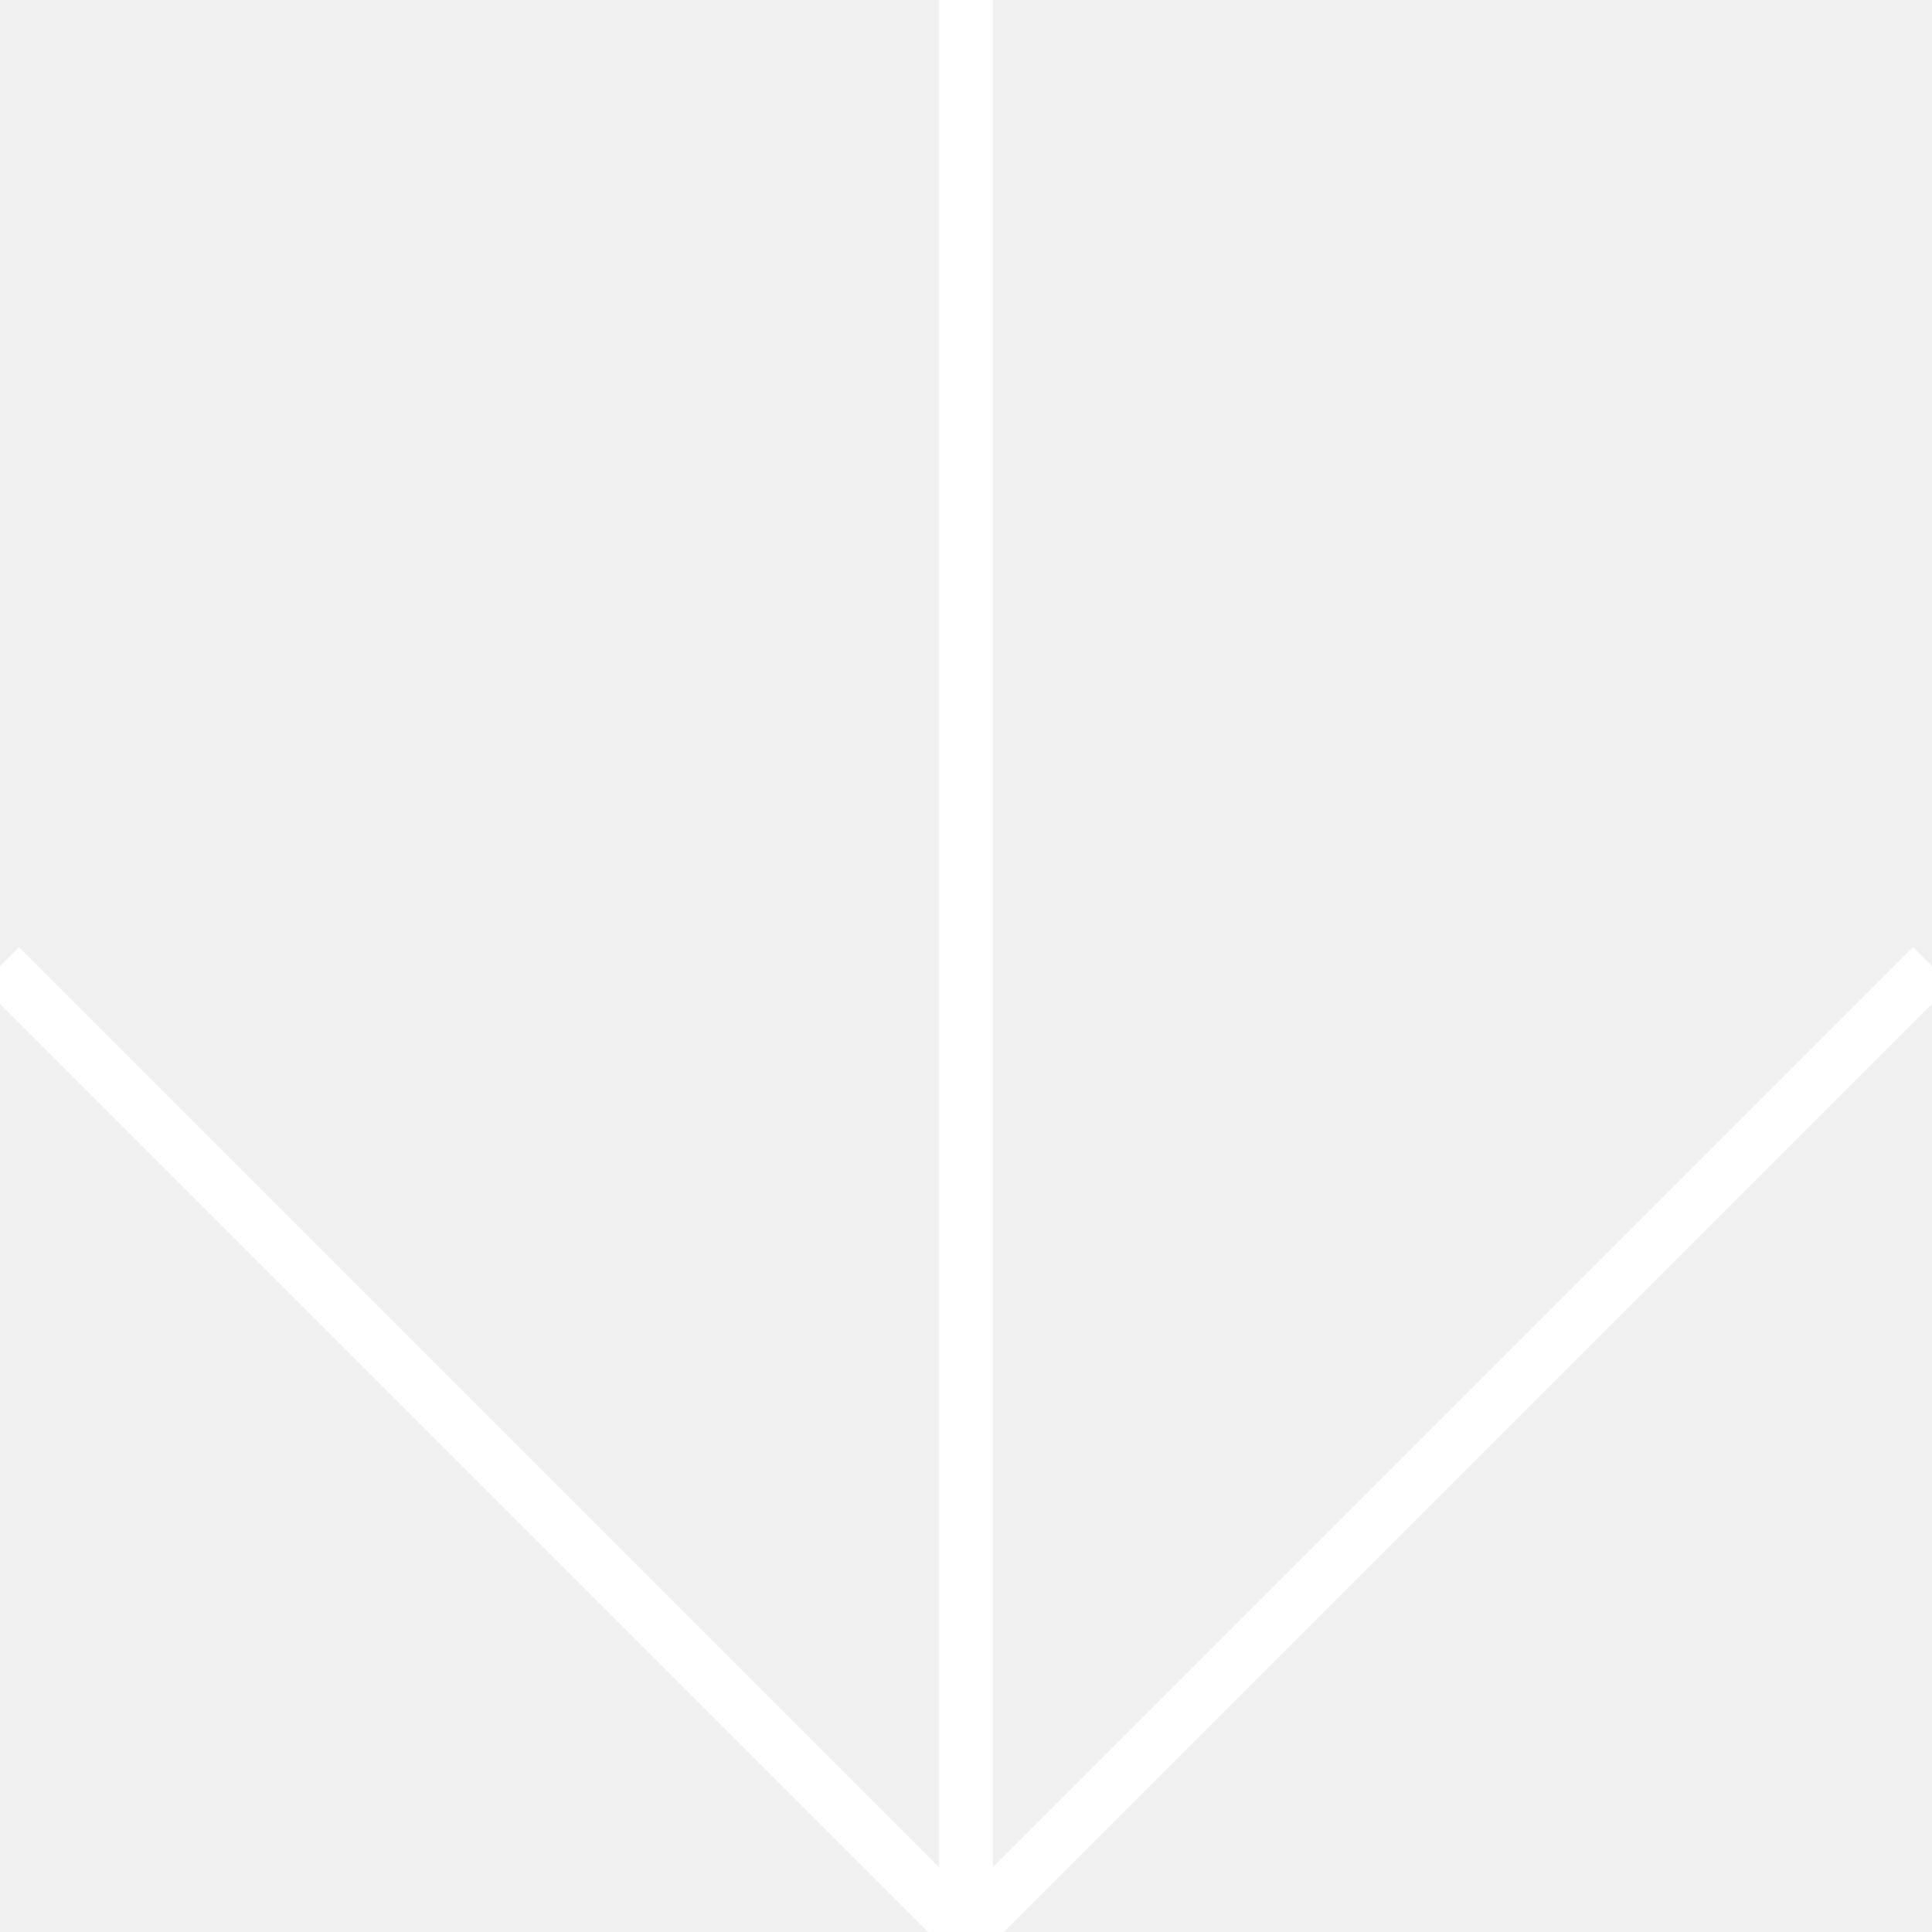
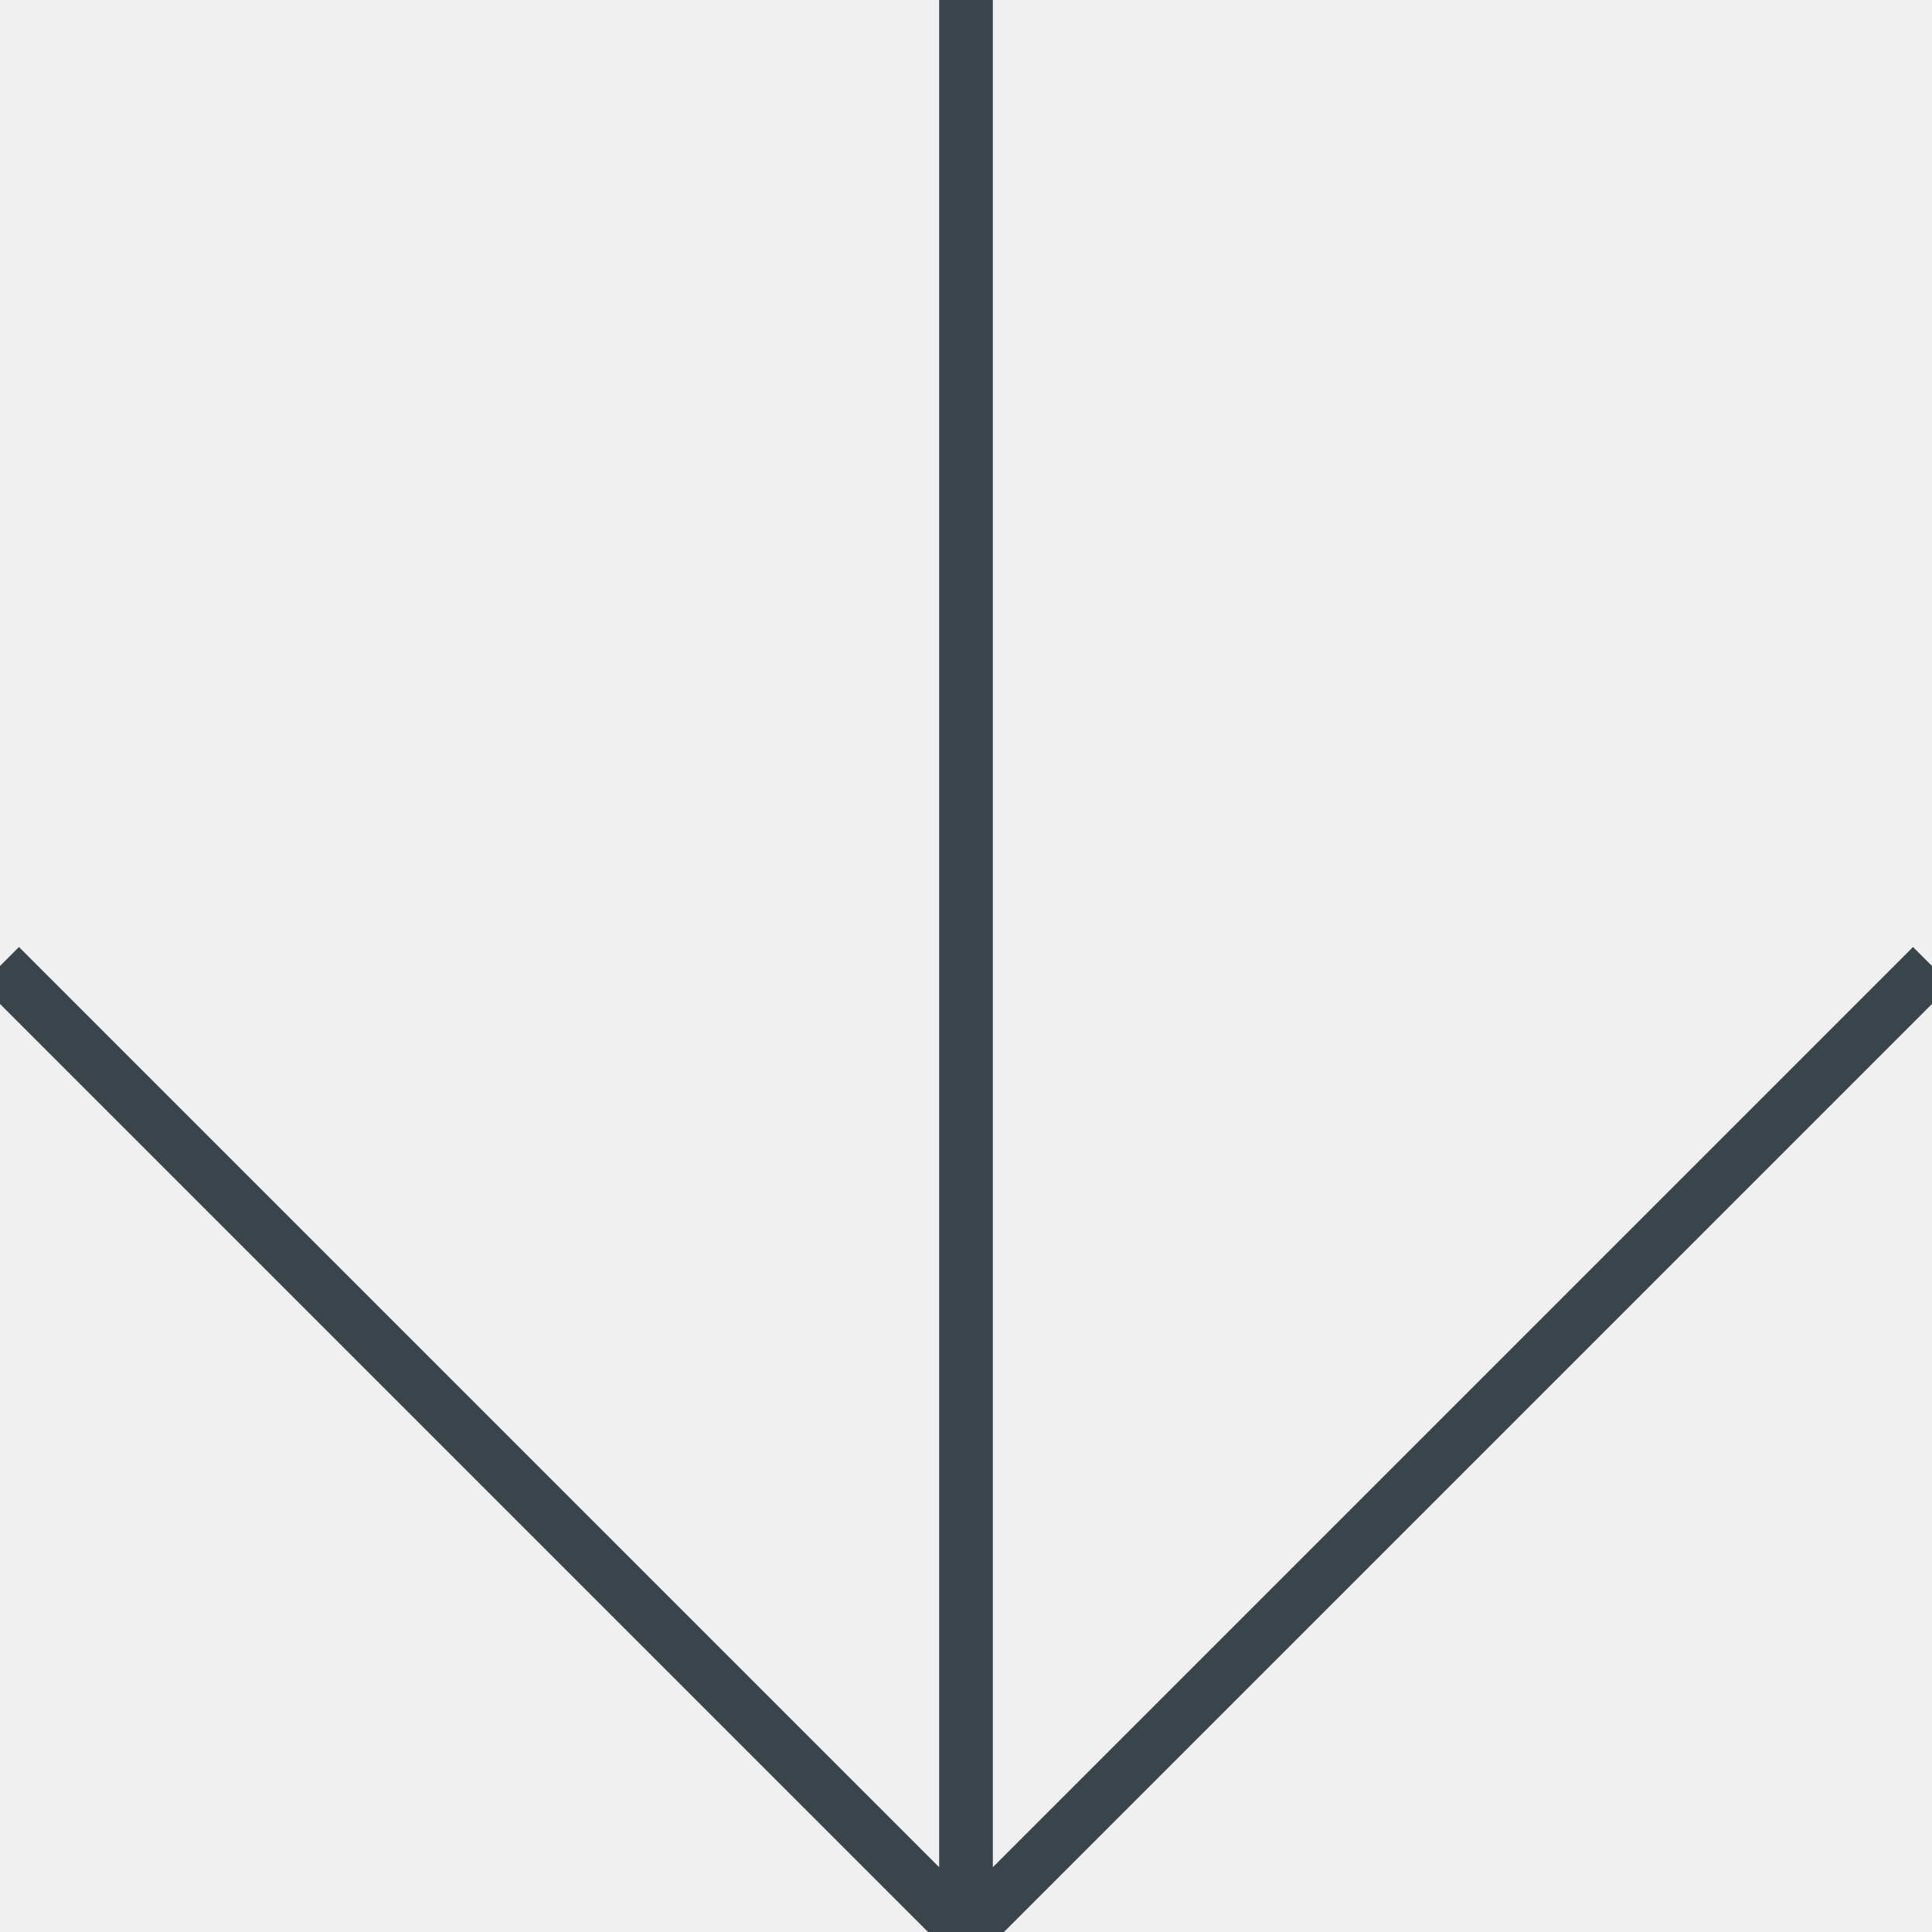
<svg xmlns="http://www.w3.org/2000/svg" width="36px" height="36px" viewBox="0 0 36 36" zoomAndPan="disable" preserveAspectRatio="none">
-   <style type="text/css"> line { stroke: #fff; stroke-width: 1; } </style>
+   <style type="text/css"> line { stroke: #39454b; stroke-width: 1; } </style>
  <line x1="0" y1="18" x2="18" y2="36" />
  <line x1="36" y1="18" x2="18" y2="36" />
  <line x1="18" y1="36" x2="18" y2="0" />
</svg>
